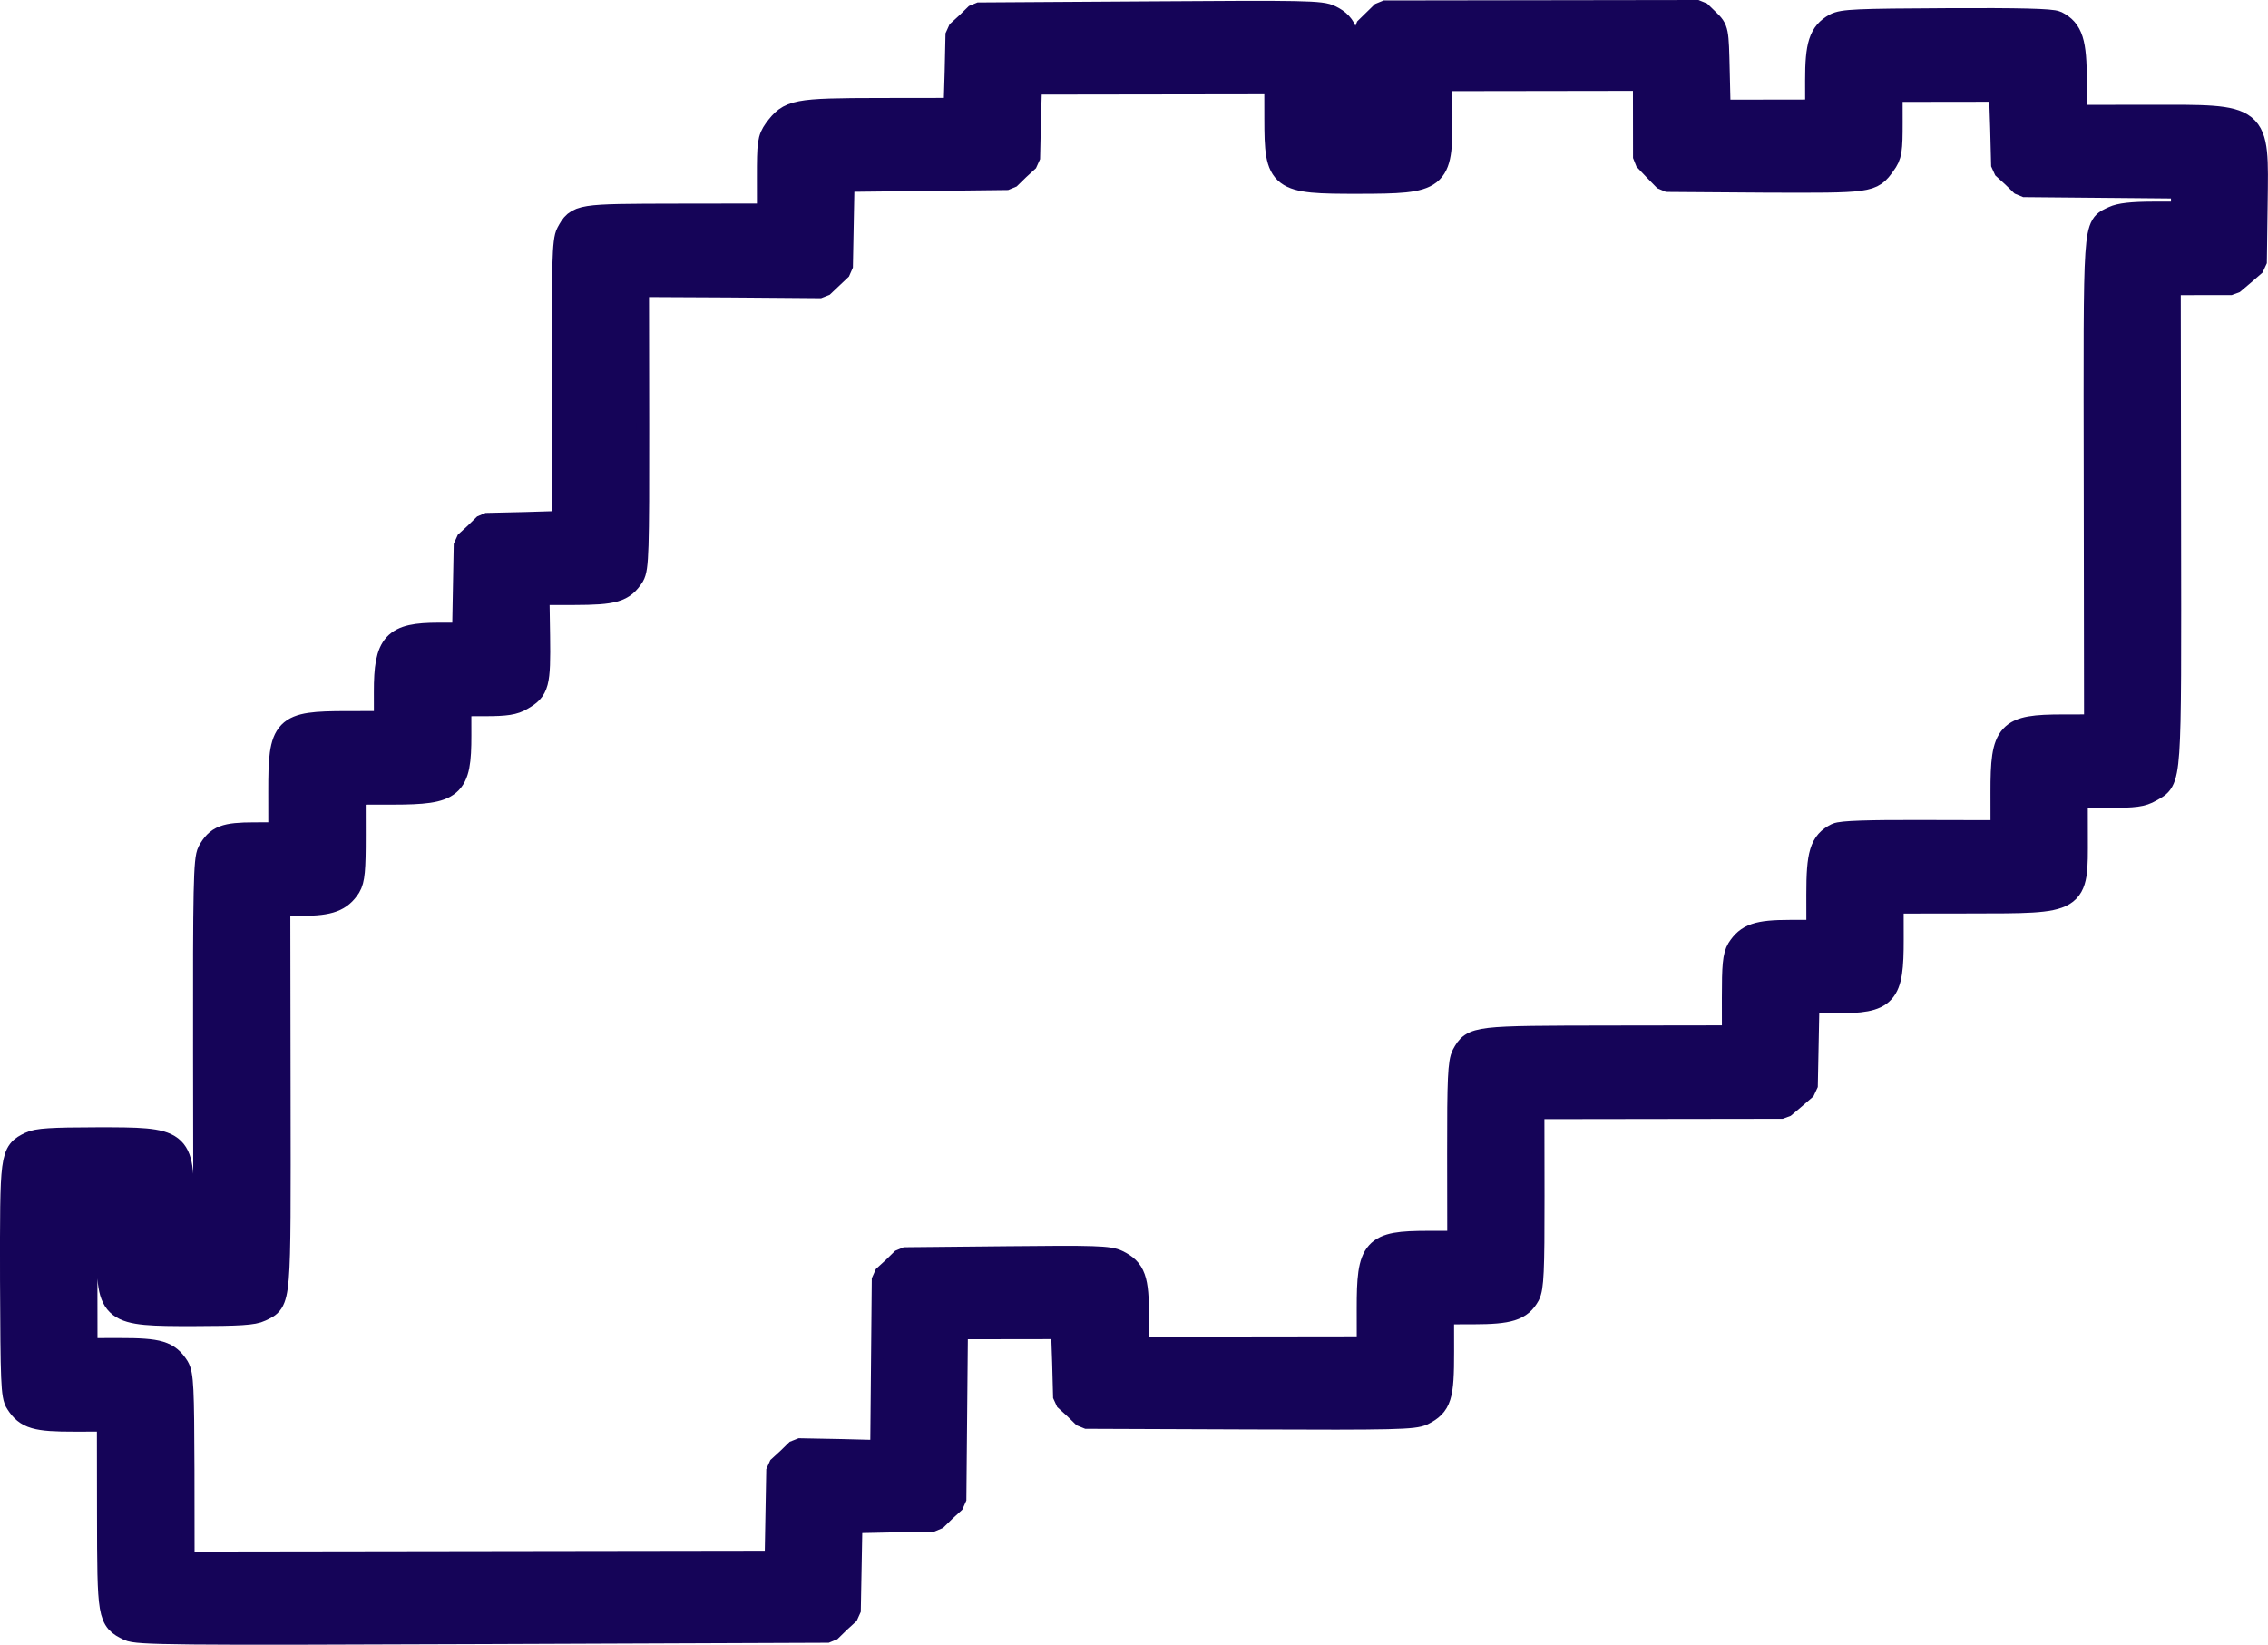
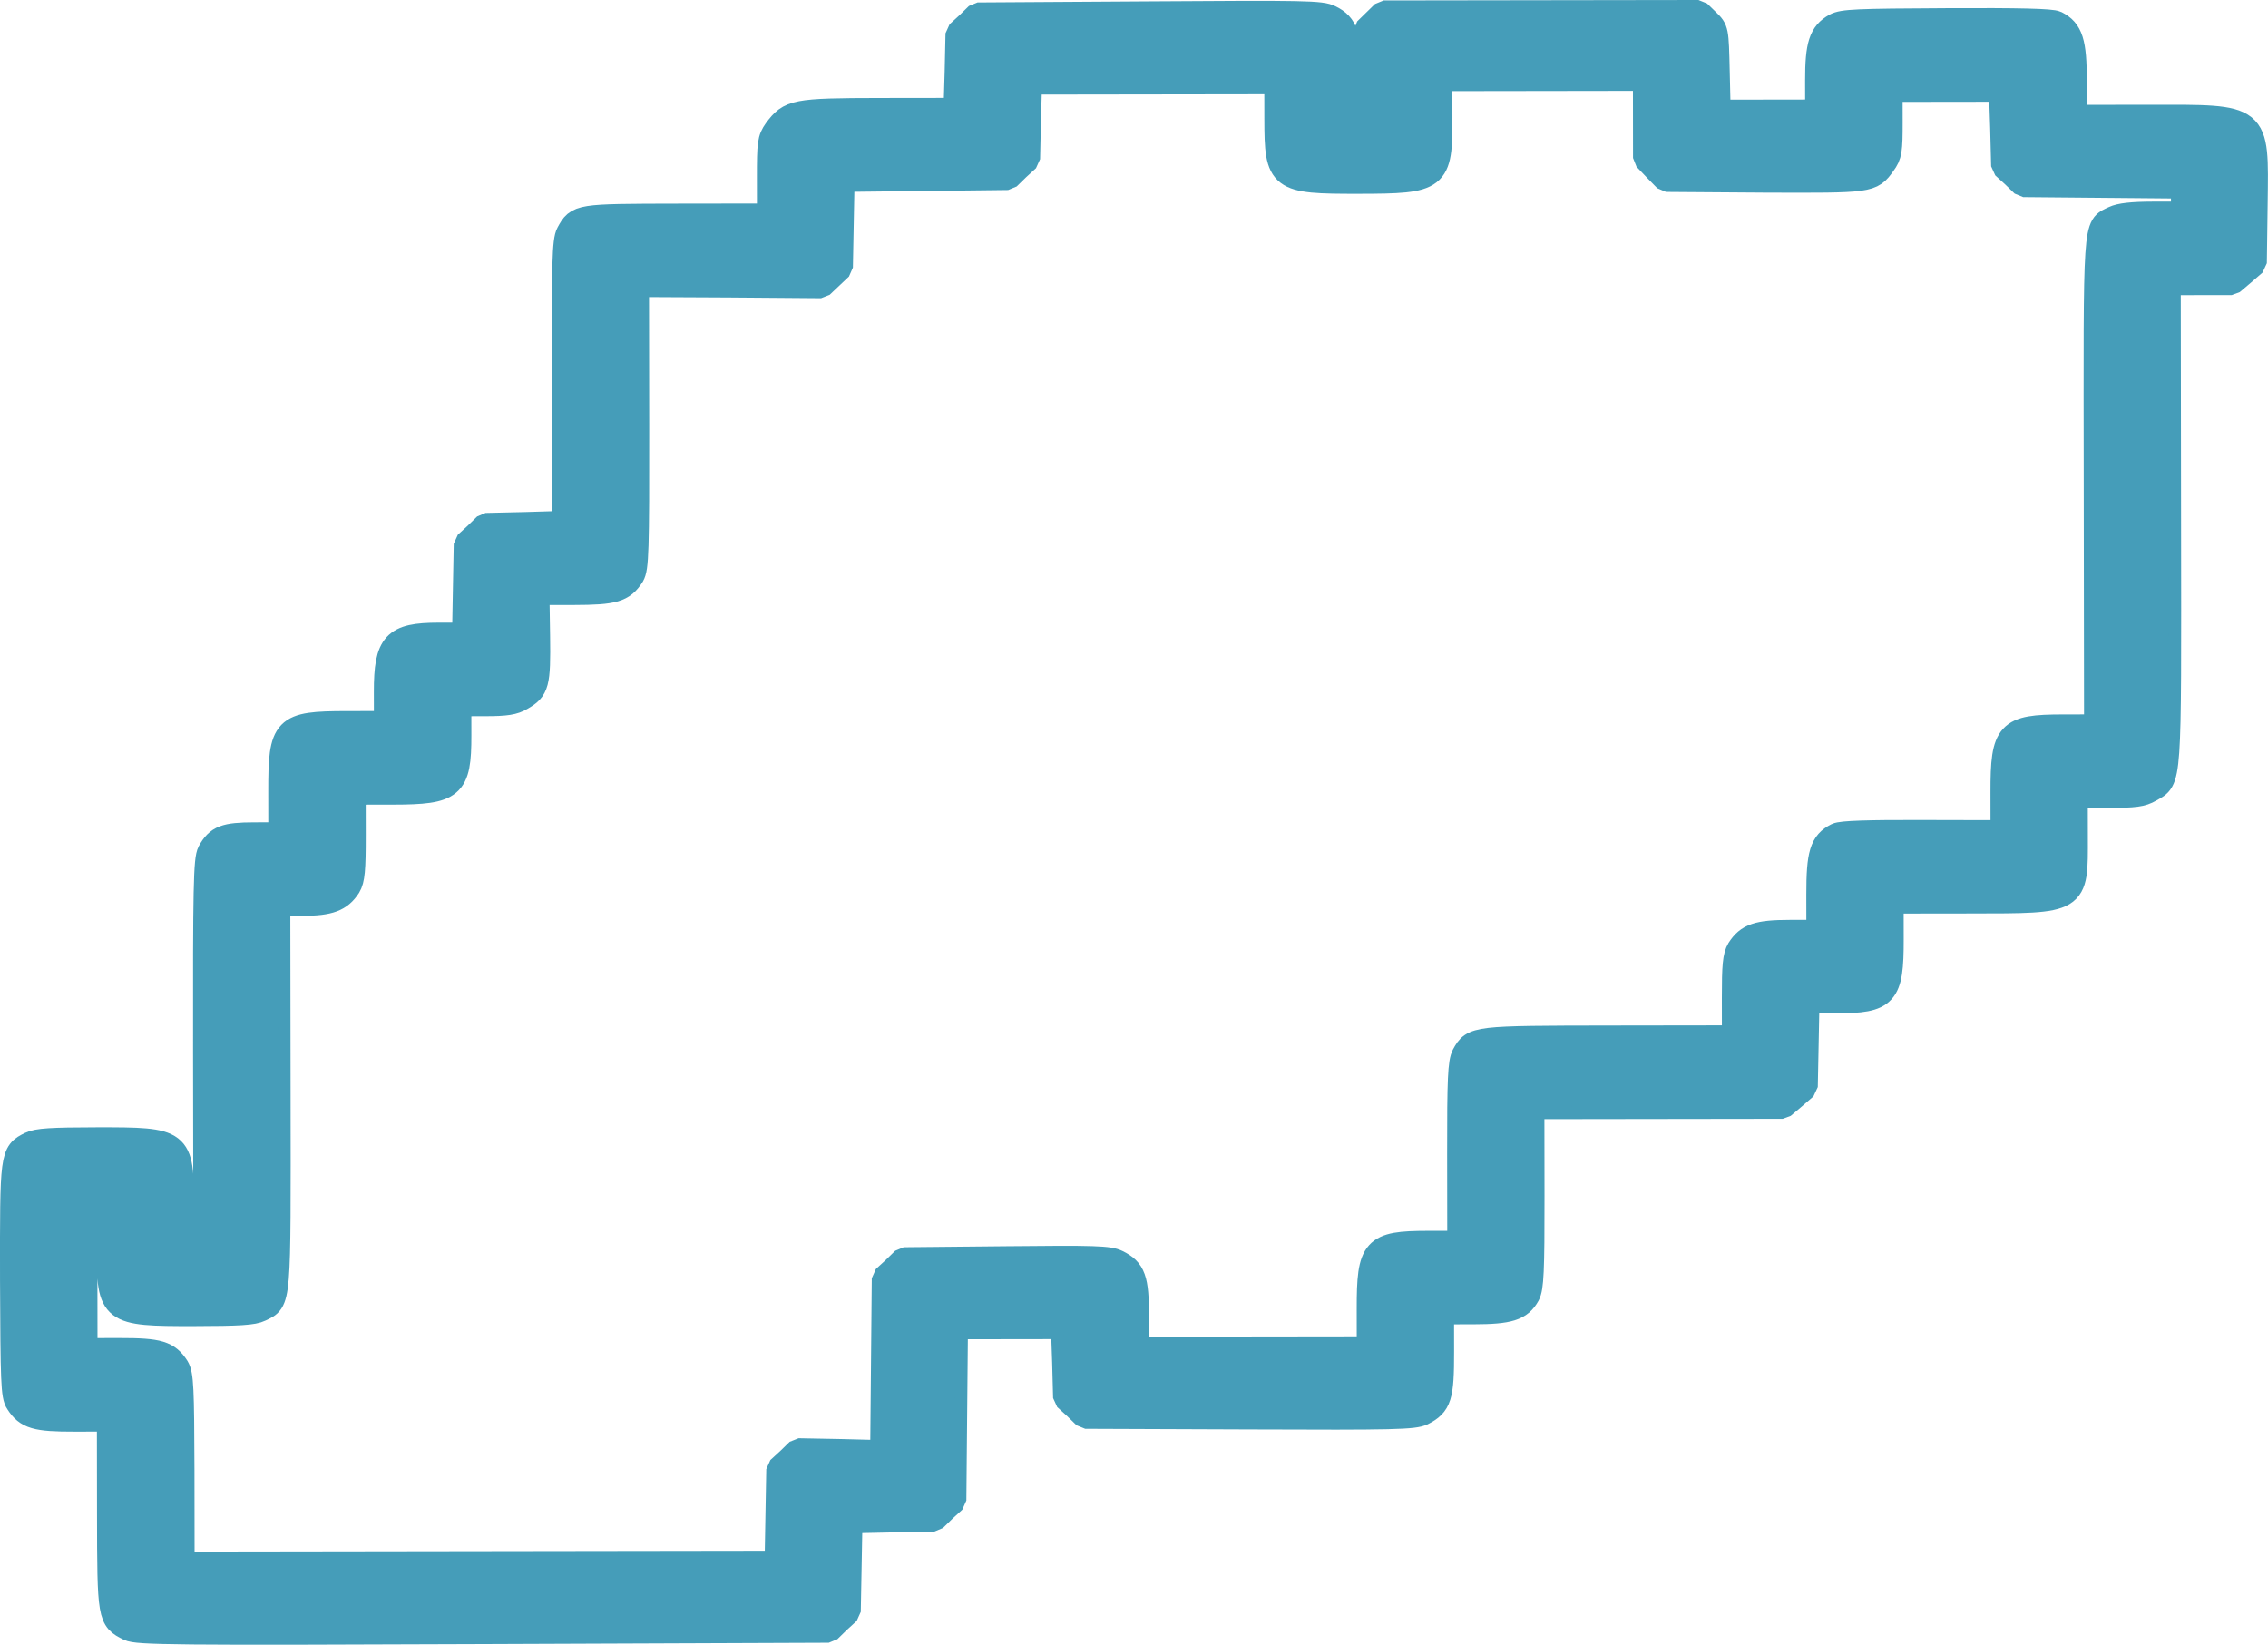
<svg xmlns="http://www.w3.org/2000/svg" width="115.103mm" height="83.46mm" viewBox="0 0 115.103 83.46" version="1.1" id="svg11">
  <defs id="defs8">
    <linearGradient id="linearGradient4008">
      <stop style="stop-color:#150458;stop-opacity:1;" offset="0" id="stop4006" />
    </linearGradient>
  </defs>
  <g id="layer1" transform="matrix(1.264852,0,0,1.278375,0.1893016,-0.01277816)">
-     <path d="m 0.564,55.673 c 0.364,0.565 0.74,0.666 2.268,0.664 l 1.406,-0.002 0.005,3.742 c 0.006,4.138 0.018,4.194 0.782,4.566 0.34,0.158 1.685,0.179 14.22,0.127 l 13.856,-0.053 0.387,-0.374 0.4,-0.362 0.034,-1.798 0.034,-1.809 1.697,-0.036 1.685,-0.036 0.387,-0.374 0.4,-0.362 0.032,-3.448 0.032,-3.448 2.17,-0.003 2.158,-0.003 0.05,1.413 0.038,1.413 0.401,0.361 0.388,0.373 6.583,0.025 c 5.855,0.026 6.607,0.002 6.946,-0.157 0.678,-0.34 0.775,-0.645 0.772,-2.42 l -0.002,-1.594 1.273,-0.002 c 1.443,-0.002 1.879,-0.138 2.181,-0.681 0.145,-0.272 0.181,-0.927 0.176,-3.901 l -0.005,-3.561 5.031,-0.007 5.031,-0.007 0.46,-0.385 0.448,-0.385 0.034,-1.707 0.034,-1.707 1.152,-0.002 c 2.012,-0.003 2.23,-0.24 2.227,-2.434 l -0.002,-1.526 3.152,-0.004 c 4.34,-0.006 4.243,0.051 4.239,-2.55 l -0.003,-1.639 1.297,-0.002 c 1.103,-0.002 1.37,-0.036 1.709,-0.228 0.775,-0.442 0.752,-0.046 0.737,-10.572 l -0.013,-9.553 1.273,-0.002 1.273,-0.002 0.46,-0.385 0.448,-0.385 0.033,-2.363 c 0.044,-3.516 0.165,-3.426 -4.284,-3.42 l -2.97,0.004 -0.002,-1.447 C 83.082,1.687 82.935,1.235 82.353,0.942 82.171,0.852 80.838,0.82 77.965,0.835 74.328,0.852 73.794,0.875 73.492,1.034 72.922,1.351 72.777,1.803 72.779,3.205 l 0.002,1.255 -1.988,0.003 -2,0.003 -0.039,-1.628 C 68.716,1.199 68.716,1.199 68.364,0.86 l -0.364,-0.35 -6.316,0.009 -6.316,0.009 -0.363,0.351 -0.351,0.34 0.039,1.639 0.051,1.628 -0.376,5.193e-4 -0.376,5.202e-4 -0.002,-1.424 C 53.987,1.434 53.853,1.016 53.222,0.711 52.871,0.531 52.216,0.521 45.961,0.564 l -6.886,0.043 -0.387,0.374 -0.4,0.362 -0.034,1.526 -0.046,1.526 -3.043,0.004 c -3.419,0.005 -3.625,0.05 -4.181,0.797 -0.242,0.339 -0.266,0.498 -0.264,1.877 l 0.002,1.515 -3.673,0.005 C 23.036,8.6 23.036,8.6 22.661,9.278 22.504,9.561 22.481,10.454 22.487,15.203 l 0.008,5.585 -1.576,0.047 -1.576,0.036 -0.387,0.374 -0.4,0.362 -0.034,1.809 -0.034,1.809 -1.043,0.001 c -1.77,0.003 -2.097,0.342 -2.094,2.253 l 0.002,1.255 -1.588,0.002 c -2.509,0.003 -2.655,0.151 -2.651,2.706 l 0.002,1.707 -1.067,0.002 c -1.164,0.002 -1.467,0.115 -1.781,0.681 -0.157,0.283 -0.18,1.413 -0.171,7.971 l 0.011,7.631 -0.485,6.41e-4 -0.485,6.43e-4 -0.002,-1.583 c -0.004,-2.566 -0.052,-2.6 -3.398,-2.596 -1.831,0.003 -2.388,0.037 -2.667,0.173 -0.727,0.351 -0.727,0.397 -0.72,5.394 0.018,4.013 0.031,4.59 0.213,4.85 z m 3.178,-7.703 0.485,-6.42e-4 0.002,1.594 c 0.004,2.532 0.076,2.589 3.398,2.584 1.831,-0.003 2.388,-0.037 2.667,-0.173 0.751,-0.363 0.727,-0.091 0.716,-8.48 l -0.011,-7.631 0.982,-0.001 c 1.091,-0.002 1.515,-0.16 1.854,-0.681 0.157,-0.26 0.193,-0.645 0.191,-2.024 l -0.002,-1.707 1.588,-0.002 c 2.4,-0.003 2.655,-0.218 2.652,-2.253 l -0.002,-1.255 1.055,-0.002 c 0.836,-0.001 1.152,-0.047 1.454,-0.228 0.618,-0.351 0.678,-0.544 0.651,-2.454 l -0.027,-1.73 1.479,-0.002 c 1.612,-0.002 1.964,-0.104 2.339,-0.682 0.169,-0.283 0.193,-0.939 0.186,-5.936 l -0.008,-5.608 3.71,0.018 3.697,0.029 0.387,-0.362 0.387,-0.362 0.034,-1.752 0.034,-1.741 3.334,-0.038 3.322,-0.038 0.387,-0.374 0.4,-0.362 0.034,-1.526 0.046,-1.526 4.958,-0.007 4.958,-0.007 0.002,1.481 c 0.003,2.397 0.113,2.476 3.277,2.471 3.176,-0.004 3.273,-0.084 3.27,-2.537 l -0.002,-1.538 4.122,-0.006 4.122,-0.006 0.002,1.583 0.002,1.583 0.413,0.429 0.413,0.418 3.928,0.028 c 4.291,0.017 4.304,0.017 4.788,-0.651 0.254,-0.34 0.278,-0.52 0.277,-1.662 l -0.002,-1.289 2.231,-0.003 2.231,-0.003 0.051,1.526 0.039,1.526 0.401,0.361 0.388,0.373 3.213,0.029 3.213,0.029 6.43e-4,0.554 6.43e-4,0.565 -1.212,0.002 c -0.861,0.001 -1.333,0.058 -1.576,0.172 -0.763,0.363 -0.728,-0.112 -0.713,10.515 l 0.013,9.666 -1.346,0.002 c -2.206,0.003 -2.412,0.218 -2.409,2.592 l 0.002,1.605 -3.2,-0.007 c -2.206,-0.008 -3.285,0.027 -3.467,0.118 -0.594,0.295 -0.726,0.736 -0.724,2.341 l 0.002,1.504 -1.164,0.002 c -1.285,0.002 -1.685,0.138 -2.036,0.681 -0.157,0.26 -0.193,0.645 -0.191,1.911 l 0.002,1.594 -4.97,0.007 c -5.467,0.008 -5.504,0.008 -5.879,0.686 -0.145,0.272 -0.181,0.927 -0.176,3.901 l 0.005,3.561 -1.273,0.002 c -2.17,0.003 -2.364,0.218 -2.36,2.604 l 0.002,1.583 -4.667,0.006 -4.667,0.006 -0.002,-1.311 c -0.002,-1.47 -0.124,-1.82 -0.779,-2.136 -0.328,-0.158 -0.873,-0.18 -4.461,-0.141 l -4.097,0.04 -0.387,0.374 -0.4,0.362 -0.032,3.46 -0.032,3.46 -1.685,-0.043 -1.697,-0.032 -0.387,0.374 -0.4,0.362 -0.034,1.865 -0.034,1.865 -11.941,0.017 -11.929,0.017 -0.005,-3.742 C 7.144,55.099 7.119,54.579 6.949,54.296 6.585,53.731 6.221,53.619 4.669,53.621 l -1.406,0.002 -0.004,-2.826 -0.004,-2.826 z" id="path287" style="fill:#150458;fill-opacity:1;stroke:#150458;stroke-width:1;stroke-linecap:round;stroke-linejoin:bevel;stroke-dasharray:none;stroke-opacity:1;paint-order:stroke fill markers" />
+     <path d="m 0.564,55.673 c 0.364,0.565 0.74,0.666 2.268,0.664 l 1.406,-0.002 0.005,3.742 c 0.006,4.138 0.018,4.194 0.782,4.566 0.34,0.158 1.685,0.179 14.22,0.127 l 13.856,-0.053 0.387,-0.374 0.4,-0.362 0.034,-1.798 0.034,-1.809 1.697,-0.036 1.685,-0.036 0.387,-0.374 0.4,-0.362 0.032,-3.448 0.032,-3.448 2.17,-0.003 2.158,-0.003 0.05,1.413 0.038,1.413 0.401,0.361 0.388,0.373 6.583,0.025 c 5.855,0.026 6.607,0.002 6.946,-0.157 0.678,-0.34 0.775,-0.645 0.772,-2.42 l -0.002,-1.594 1.273,-0.002 c 1.443,-0.002 1.879,-0.138 2.181,-0.681 0.145,-0.272 0.181,-0.927 0.176,-3.901 l -0.005,-3.561 5.031,-0.007 5.031,-0.007 0.46,-0.385 0.448,-0.385 0.034,-1.707 0.034,-1.707 1.152,-0.002 c 2.012,-0.003 2.23,-0.24 2.227,-2.434 l -0.002,-1.526 3.152,-0.004 c 4.34,-0.006 4.243,0.051 4.239,-2.55 l -0.003,-1.639 1.297,-0.002 c 1.103,-0.002 1.37,-0.036 1.709,-0.228 0.775,-0.442 0.752,-0.046 0.737,-10.572 l -0.013,-9.553 1.273,-0.002 1.273,-0.002 0.46,-0.385 0.448,-0.385 0.033,-2.363 c 0.044,-3.516 0.165,-3.426 -4.284,-3.42 l -2.97,0.004 -0.002,-1.447 C 83.082,1.687 82.935,1.235 82.353,0.942 82.171,0.852 80.838,0.82 77.965,0.835 74.328,0.852 73.794,0.875 73.492,1.034 72.922,1.351 72.777,1.803 72.779,3.205 l 0.002,1.255 -1.988,0.003 -2,0.003 -0.039,-1.628 C 68.716,1.199 68.716,1.199 68.364,0.86 l -0.364,-0.35 -6.316,0.009 -6.316,0.009 -0.363,0.351 -0.351,0.34 0.039,1.639 0.051,1.628 -0.376,5.193e-4 -0.376,5.202e-4 -0.002,-1.424 C 53.987,1.434 53.853,1.016 53.222,0.711 52.871,0.531 52.216,0.521 45.961,0.564 l -6.886,0.043 -0.387,0.374 -0.4,0.362 -0.034,1.526 -0.046,1.526 -3.043,0.004 c -3.419,0.005 -3.625,0.05 -4.181,0.797 -0.242,0.339 -0.266,0.498 -0.264,1.877 l 0.002,1.515 -3.673,0.005 C 23.036,8.6 23.036,8.6 22.661,9.278 22.504,9.561 22.481,10.454 22.487,15.203 l 0.008,5.585 -1.576,0.047 -1.576,0.036 -0.387,0.374 -0.4,0.362 -0.034,1.809 -0.034,1.809 -1.043,0.001 c -1.77,0.003 -2.097,0.342 -2.094,2.253 l 0.002,1.255 -1.588,0.002 c -2.509,0.003 -2.655,0.151 -2.651,2.706 l 0.002,1.707 -1.067,0.002 c -1.164,0.002 -1.467,0.115 -1.781,0.681 -0.157,0.283 -0.18,1.413 -0.171,7.971 l 0.011,7.631 -0.485,6.41e-4 -0.485,6.43e-4 -0.002,-1.583 c -0.004,-2.566 -0.052,-2.6 -3.398,-2.596 -1.831,0.003 -2.388,0.037 -2.667,0.173 -0.727,0.351 -0.727,0.397 -0.72,5.394 0.018,4.013 0.031,4.59 0.213,4.85 z m 3.178,-7.703 0.485,-6.42e-4 0.002,1.594 c 0.004,2.532 0.076,2.589 3.398,2.584 1.831,-0.003 2.388,-0.037 2.667,-0.173 0.751,-0.363 0.727,-0.091 0.716,-8.48 l -0.011,-7.631 0.982,-0.001 c 1.091,-0.002 1.515,-0.16 1.854,-0.681 0.157,-0.26 0.193,-0.645 0.191,-2.024 l -0.002,-1.707 1.588,-0.002 c 2.4,-0.003 2.655,-0.218 2.652,-2.253 l -0.002,-1.255 1.055,-0.002 c 0.836,-0.001 1.152,-0.047 1.454,-0.228 0.618,-0.351 0.678,-0.544 0.651,-2.454 l -0.027,-1.73 1.479,-0.002 c 1.612,-0.002 1.964,-0.104 2.339,-0.682 0.169,-0.283 0.193,-0.939 0.186,-5.936 l -0.008,-5.608 3.71,0.018 3.697,0.029 0.387,-0.362 0.387,-0.362 0.034,-1.752 0.034,-1.741 3.334,-0.038 3.322,-0.038 0.387,-0.374 0.4,-0.362 0.034,-1.526 0.046,-1.526 4.958,-0.007 4.958,-0.007 0.002,1.481 c 0.003,2.397 0.113,2.476 3.277,2.471 3.176,-0.004 3.273,-0.084 3.27,-2.537 l -0.002,-1.538 4.122,-0.006 4.122,-0.006 0.002,1.583 0.002,1.583 0.413,0.429 0.413,0.418 3.928,0.028 c 4.291,0.017 4.304,0.017 4.788,-0.651 0.254,-0.34 0.278,-0.52 0.277,-1.662 l -0.002,-1.289 2.231,-0.003 2.231,-0.003 0.051,1.526 0.039,1.526 0.401,0.361 0.388,0.373 3.213,0.029 3.213,0.029 6.43e-4,0.554 6.43e-4,0.565 -1.212,0.002 c -0.861,0.001 -1.333,0.058 -1.576,0.172 -0.763,0.363 -0.728,-0.112 -0.713,10.515 l 0.013,9.666 -1.346,0.002 c -2.206,0.003 -2.412,0.218 -2.409,2.592 l 0.002,1.605 -3.2,-0.007 c -2.206,-0.008 -3.285,0.027 -3.467,0.118 -0.594,0.295 -0.726,0.736 -0.724,2.341 l 0.002,1.504 -1.164,0.002 c -1.285,0.002 -1.685,0.138 -2.036,0.681 -0.157,0.26 -0.193,0.645 -0.191,1.911 l 0.002,1.594 -4.97,0.007 c -5.467,0.008 -5.504,0.008 -5.879,0.686 -0.145,0.272 -0.181,0.927 -0.176,3.901 l 0.005,3.561 -1.273,0.002 c -2.17,0.003 -2.364,0.218 -2.36,2.604 l 0.002,1.583 -4.667,0.006 -4.667,0.006 -0.002,-1.311 c -0.002,-1.47 -0.124,-1.82 -0.779,-2.136 -0.328,-0.158 -0.873,-0.18 -4.461,-0.141 l -4.097,0.04 -0.387,0.374 -0.4,0.362 -0.032,3.46 -0.032,3.46 -1.685,-0.043 -1.697,-0.032 -0.387,0.374 -0.4,0.362 -0.034,1.865 -0.034,1.865 -11.941,0.017 -11.929,0.017 -0.005,-3.742 C 7.144,55.099 7.119,54.579 6.949,54.296 6.585,53.731 6.221,53.619 4.669,53.621 l -1.406,0.002 -0.004,-2.826 -0.004,-2.826 z" id="path287" style="fill:#459db9;fill-opacity:1;stroke:#459db9;stroke-width:1;stroke-linecap:round;stroke-linejoin:bevel;stroke-dasharray:none;stroke-opacity:1;paint-order:stroke fill markers" />
  </g>
</svg>
